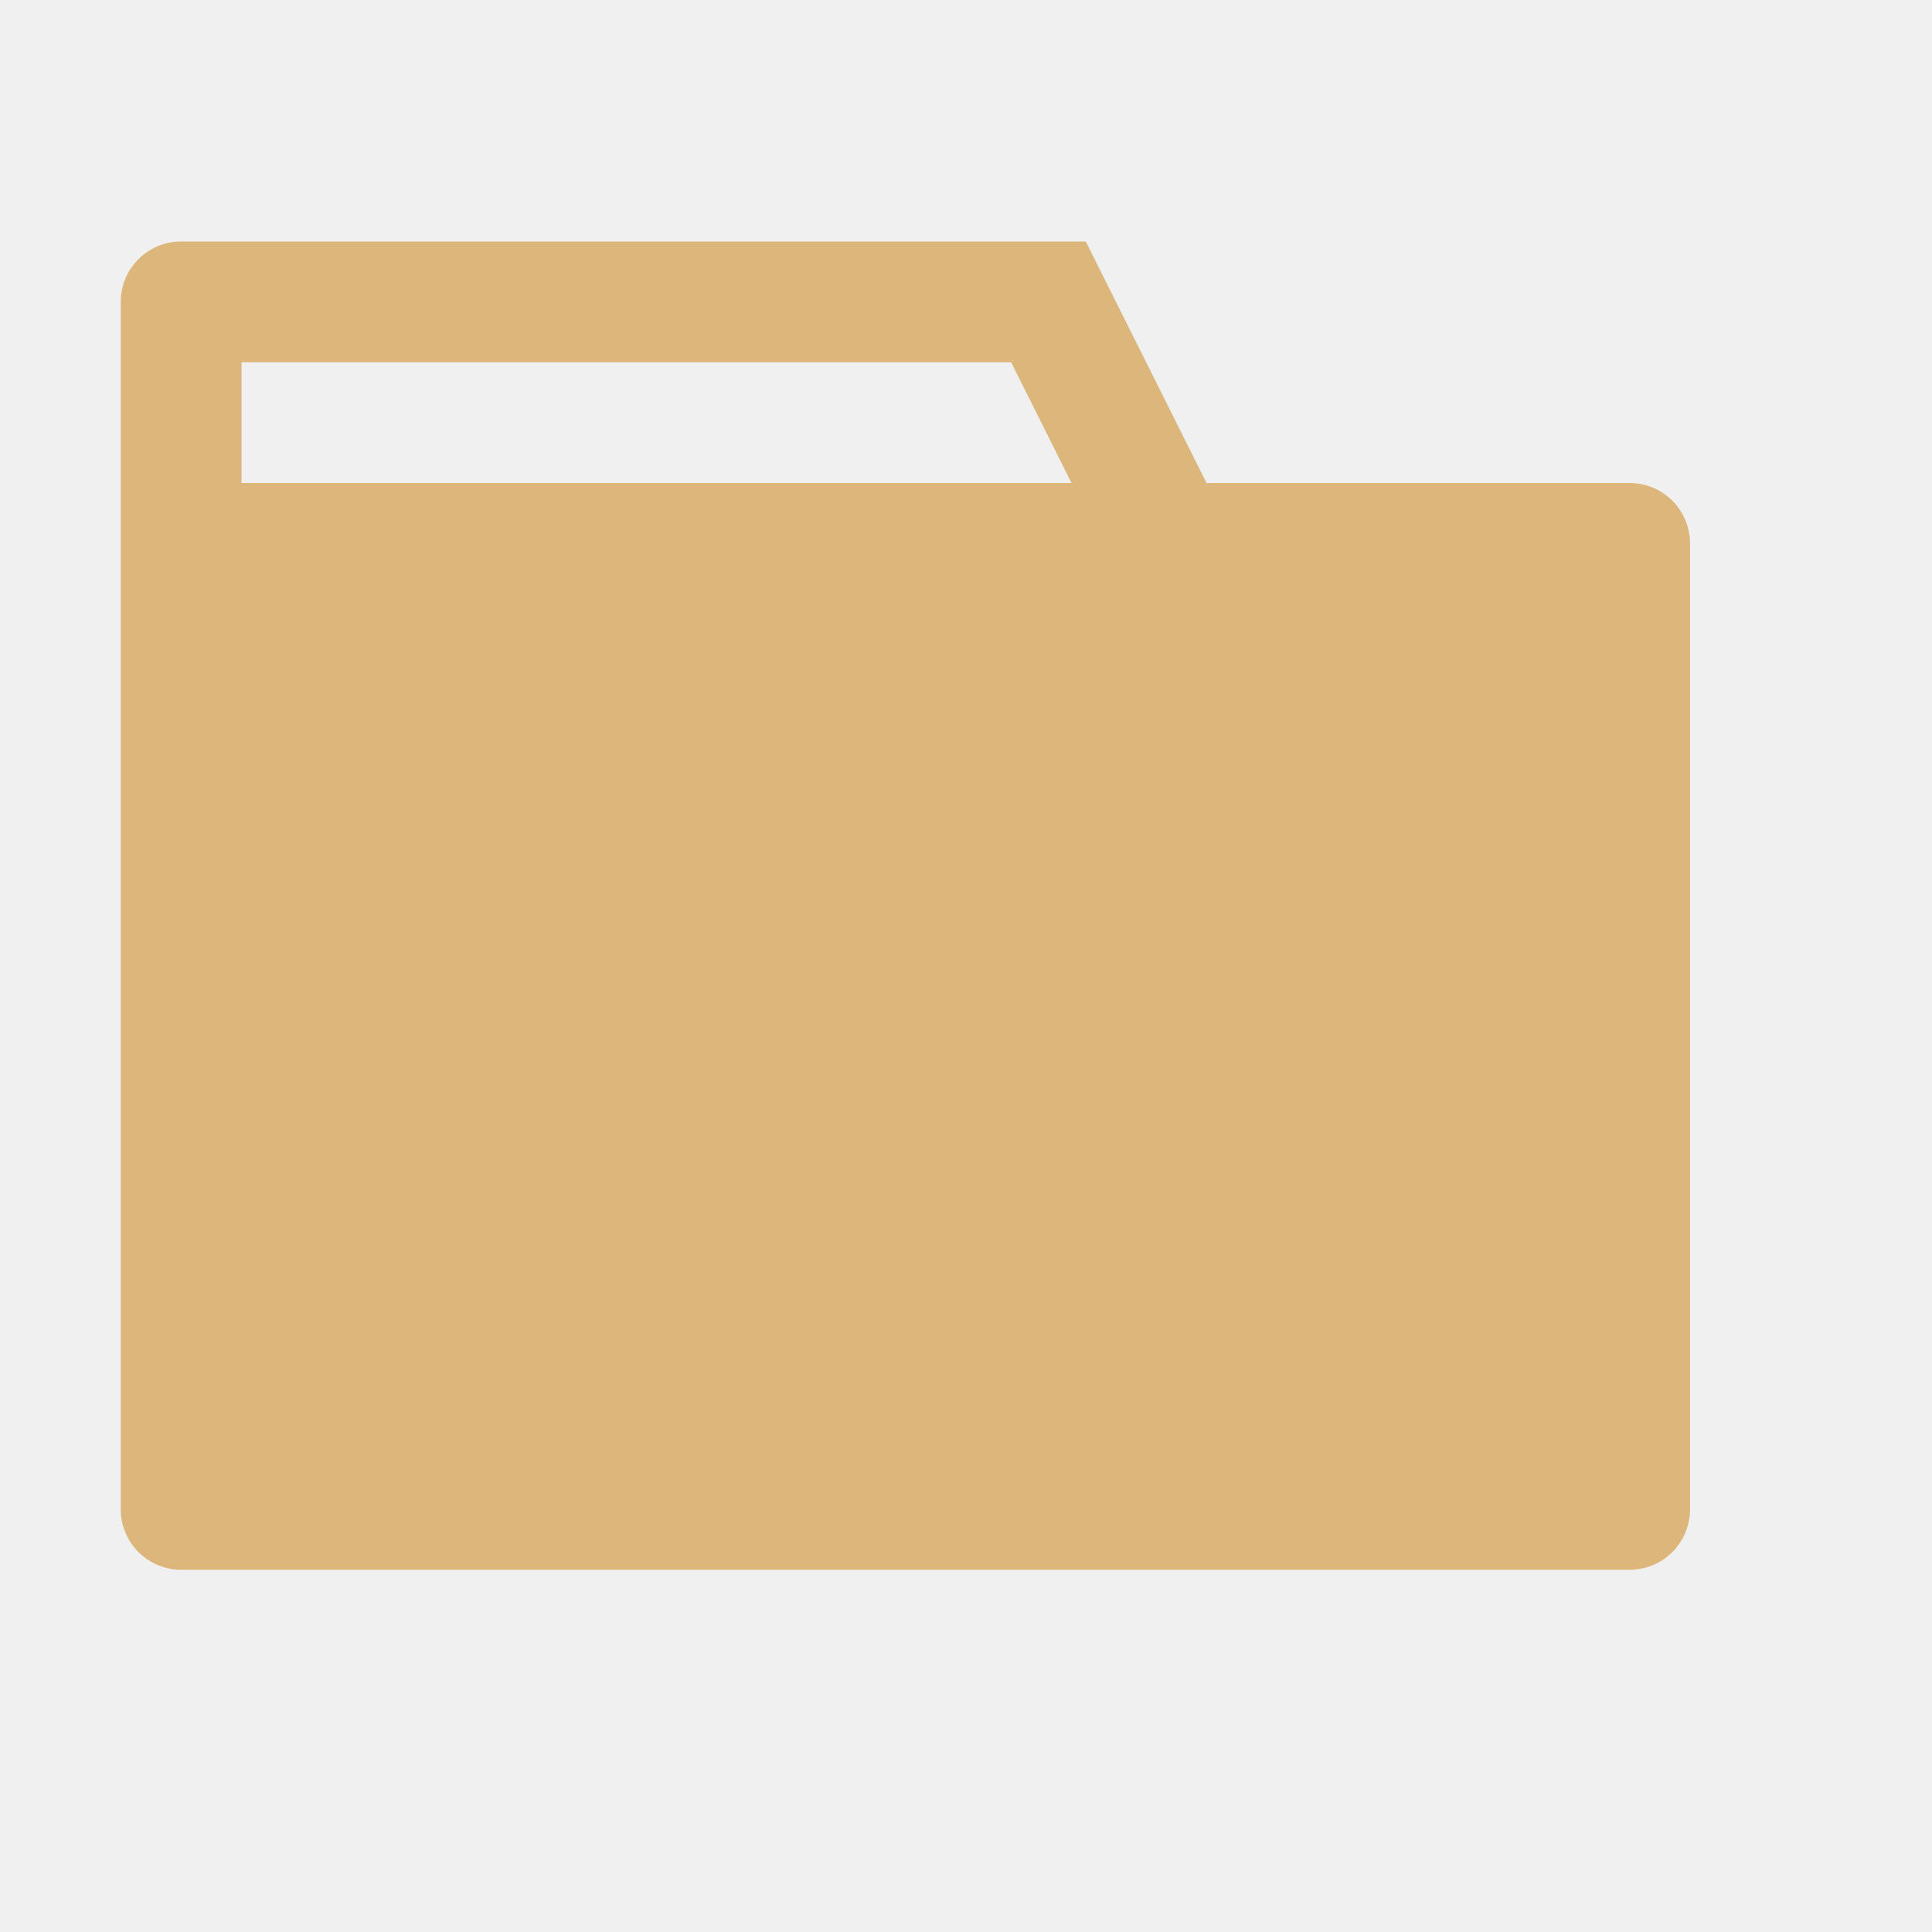
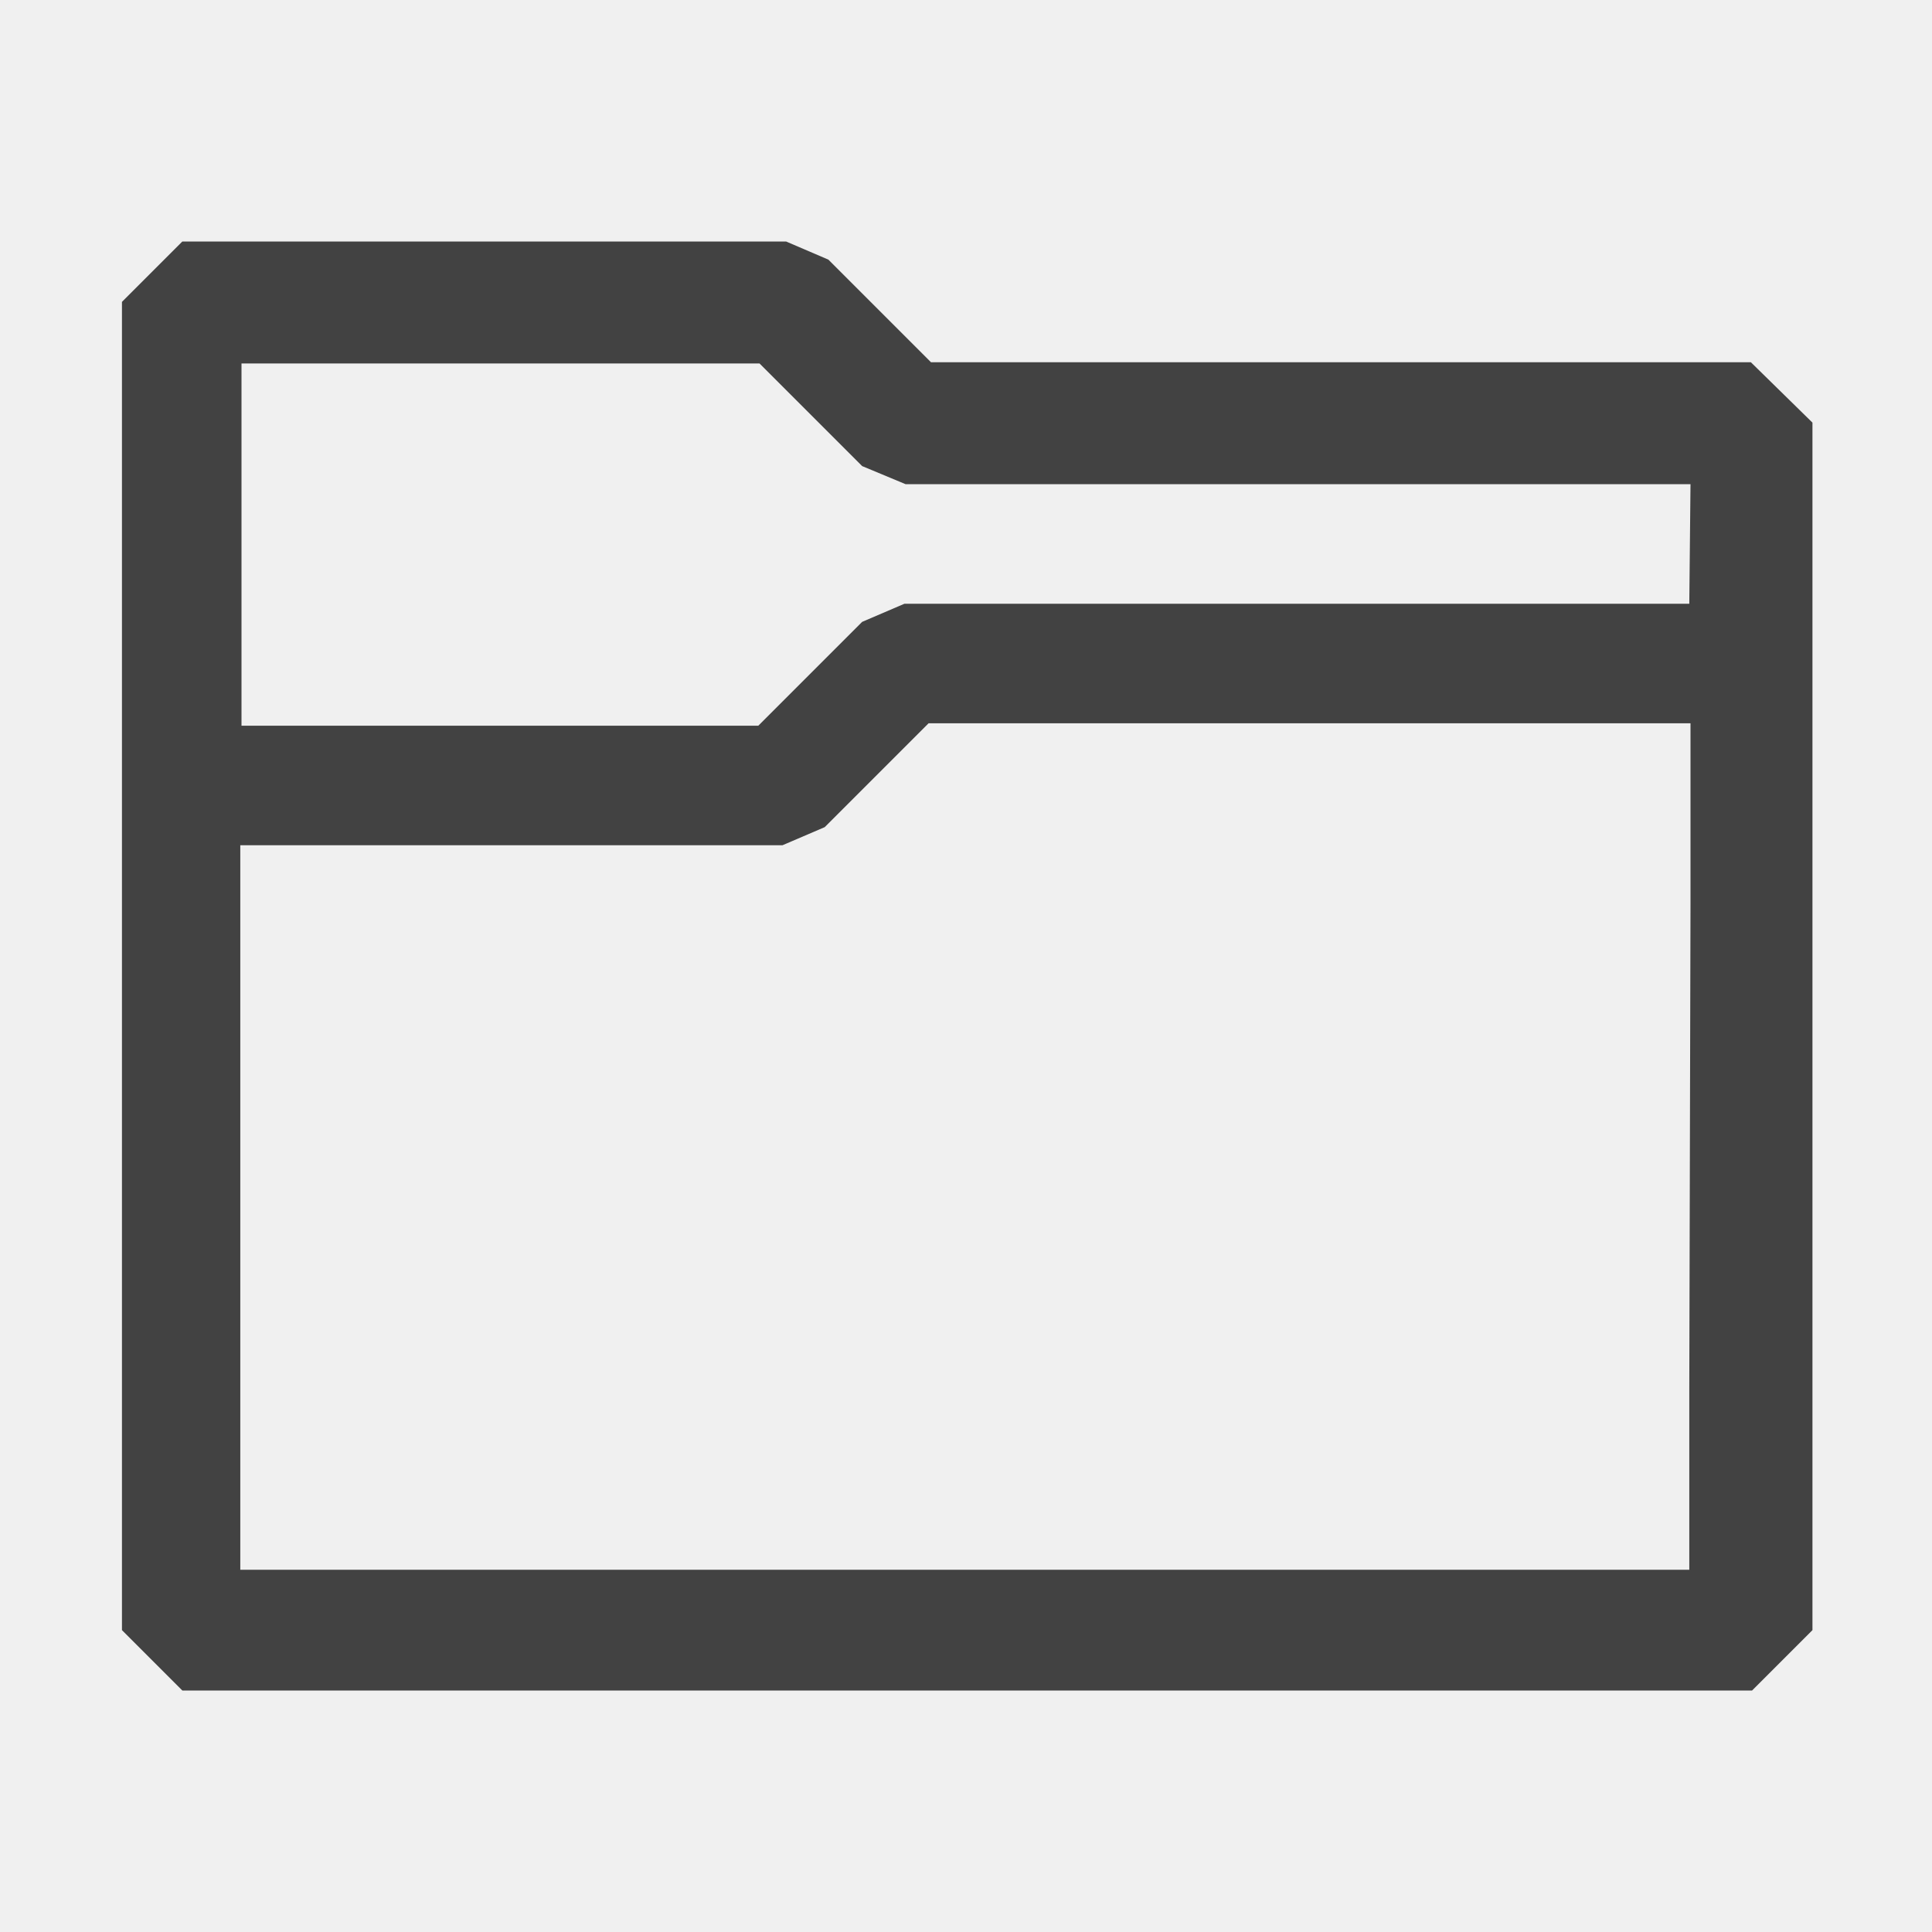
- <svg xmlns="http://www.w3.org/2000/svg" viewBox="0 0 16 16">
-   <style>.icon-canvas-transparent{opacity:0;fill:#f6f6f6}.icon-vs-out{fill:#f6f6f6}.icon-folder{fill:#dcb67a}.icon-vs-fg{fill:#f0eff1}</style>
-   <path class="icon-canvas-transparent" d="M0 0h16v16H0V0z" id="canvas" />
-   <path class="icon-vs-out" d="M1.5 1h8.11l1 2h2.886c.827 0 1.5.673 1.5 1.5v8c0 .827-.673 1.5-1.5 1.5H1.5C.673 14 0 13.327 0 12.5v-10C0 1.673.673 1 1.5 1z" id="outline" style="display: none;" />
-   <path class="icon-folder" d="M13.496 4H9.992l-1-2H1.5a.5.5 0 0 0-.5.5v10a.5.5 0 0 0 .5.5h11.996a.5.5 0 0 0 .5-.5v-8a.5.5 0 0 0-.5-.5zM2 3h6.374l.5 1H2V3z" id="iconBg" />
-   <path class="icon-vs-fg" d="M2 3h6.374l.5 1H2V3z" id="iconFg" style="display: none;" />
+ <svg xmlns="http://www.w3.org/2000/svg" width="16" height="16" viewBox="0 0 16 16" fill="none">
+   <g clip-path="url(#clip0)">
+     <path d="M14.5 3H7.71L6.86 2.15L6.51 2H1.51L1.01 2.5V6.5V13.5L1.51 14H14.51L15.01 13.5V9V3.5L14.5 3ZM13.99 11.49V13H1.99V11.49V7.49V7H6.48L6.83 6.85L7.69 5.99H14V7.49L13.99 11.49ZM13.99 5H7.49L7.14 5.15L6.28 6.01H2V3.01H6.29L7.14 3.86L7.5 4.01H14L13.99 5Z" fill="#424242" />
+   </g>
+   <defs>
+     <clipPath id="clip0">
+       <path d="M-0 0H16V16H-0V0Z" fill="white" />
+     </clipPath>
+   </defs>
</svg>
